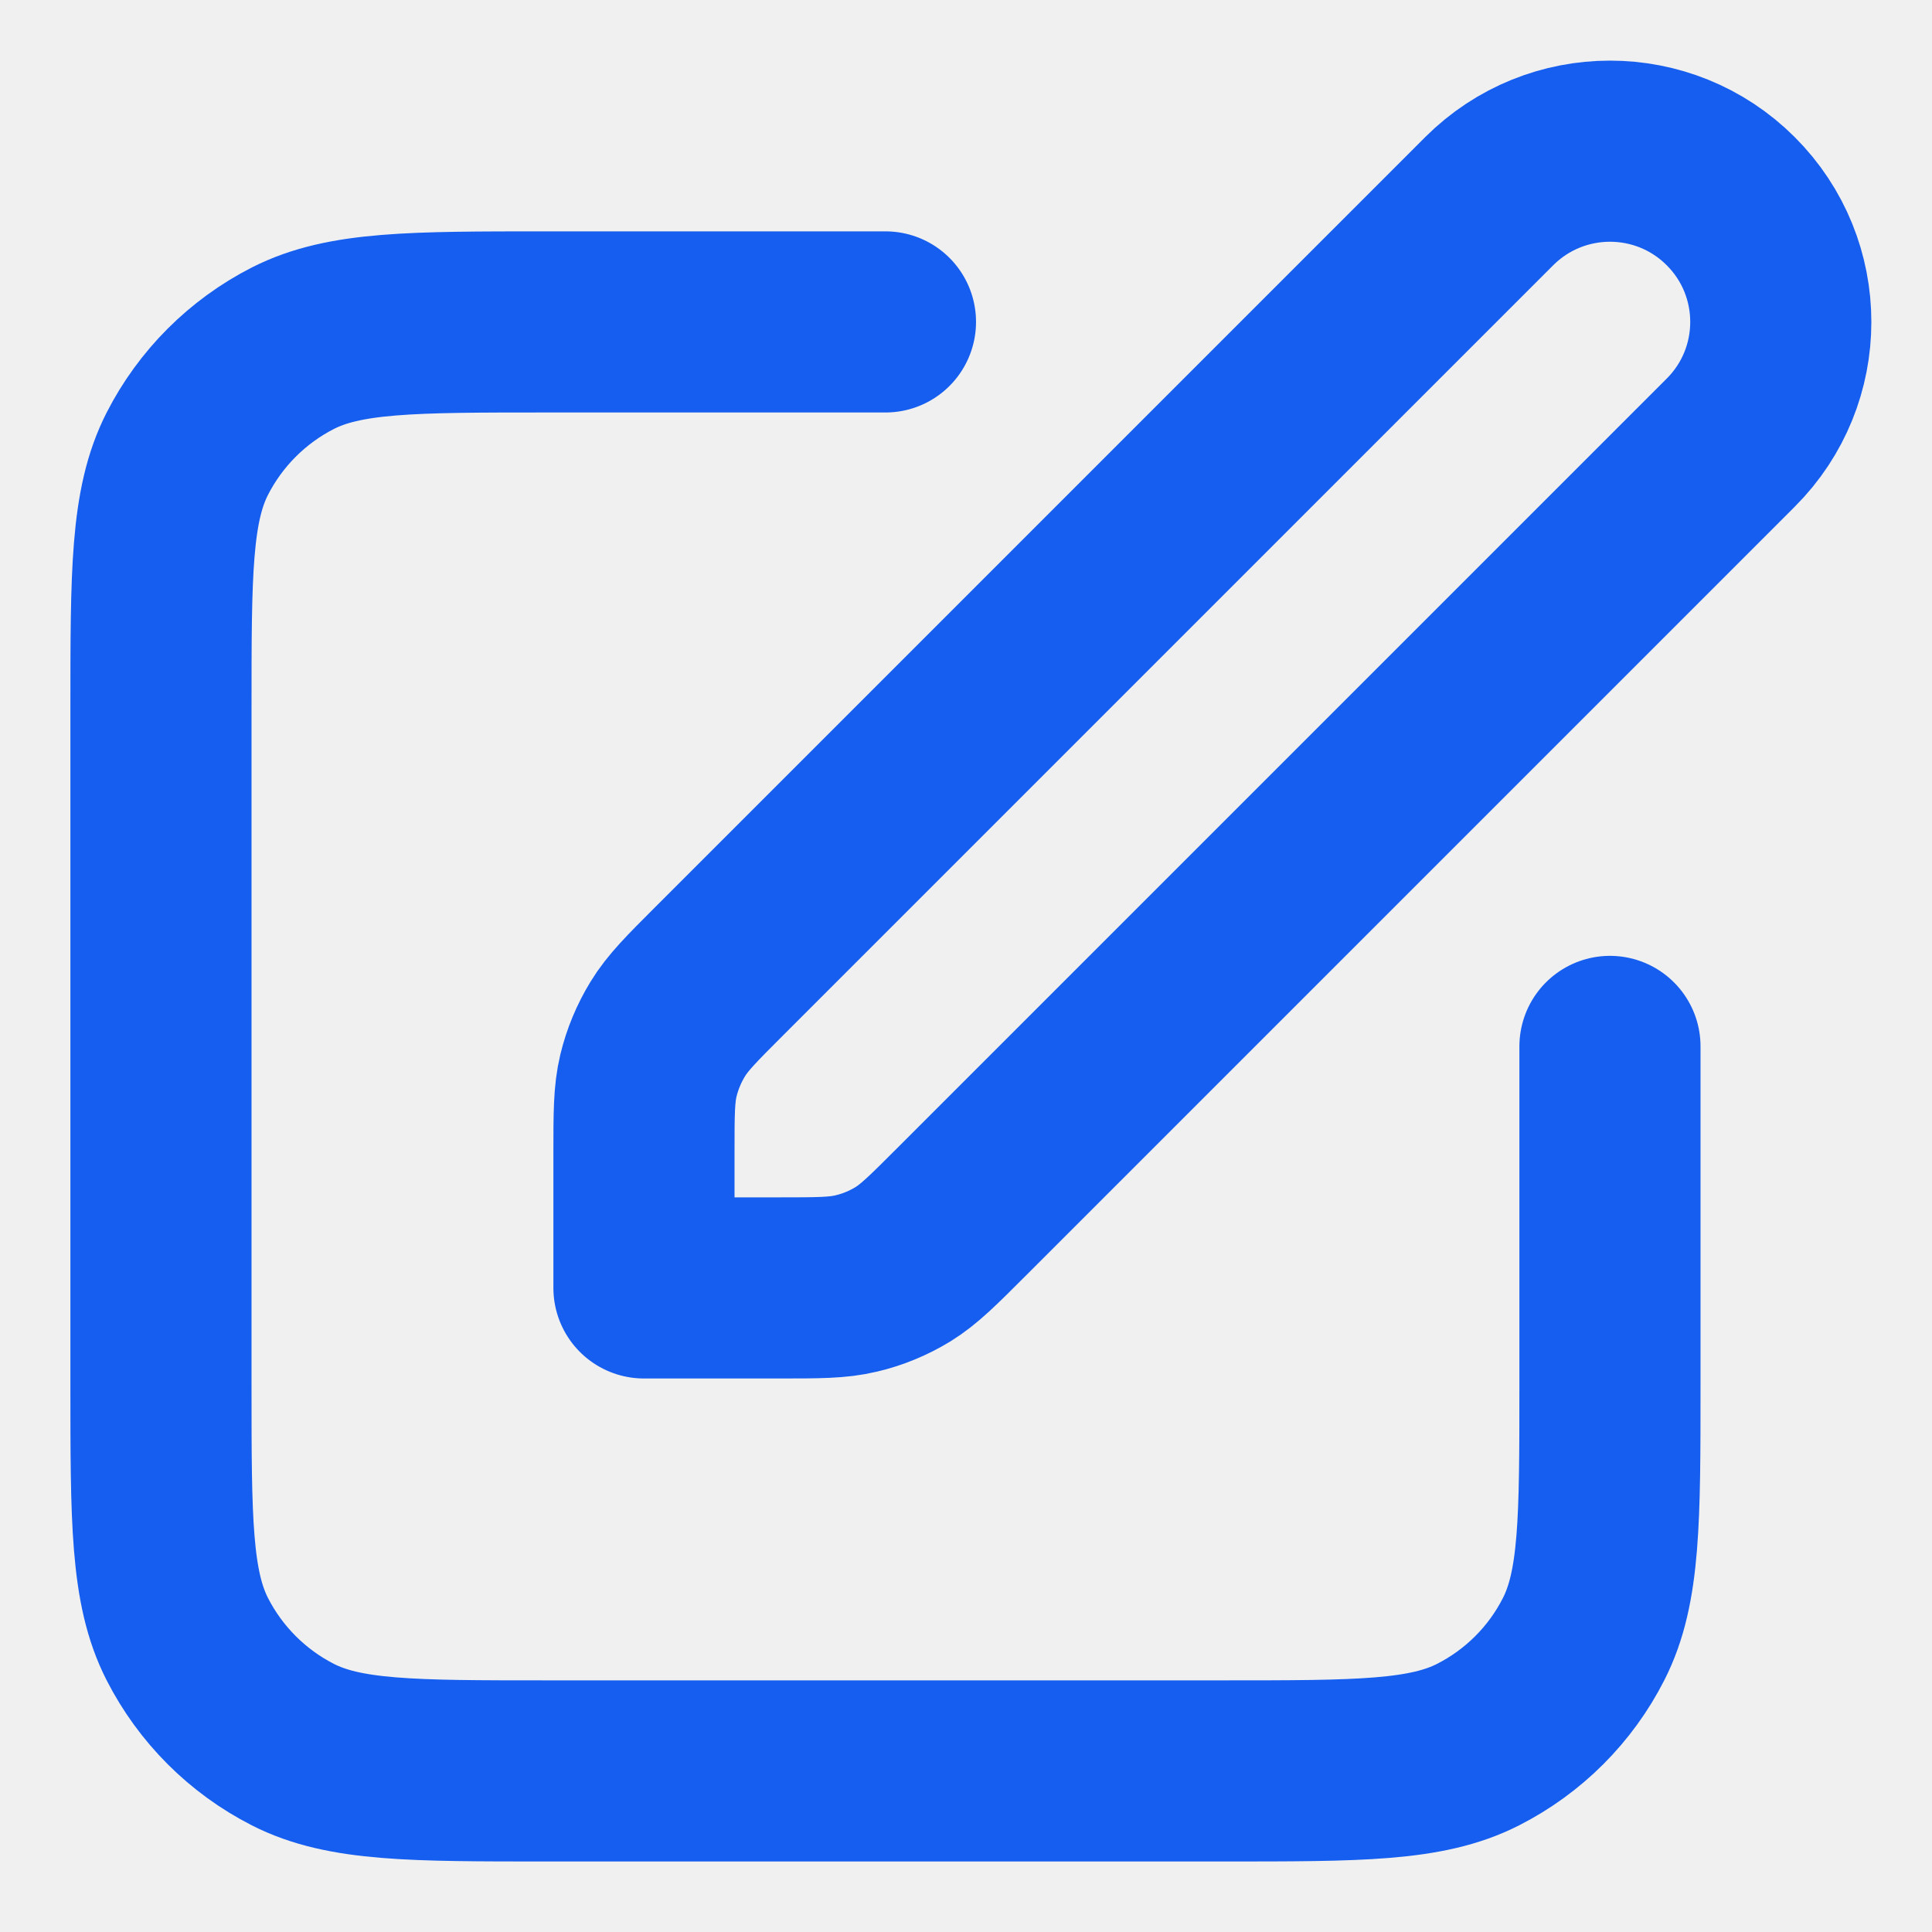
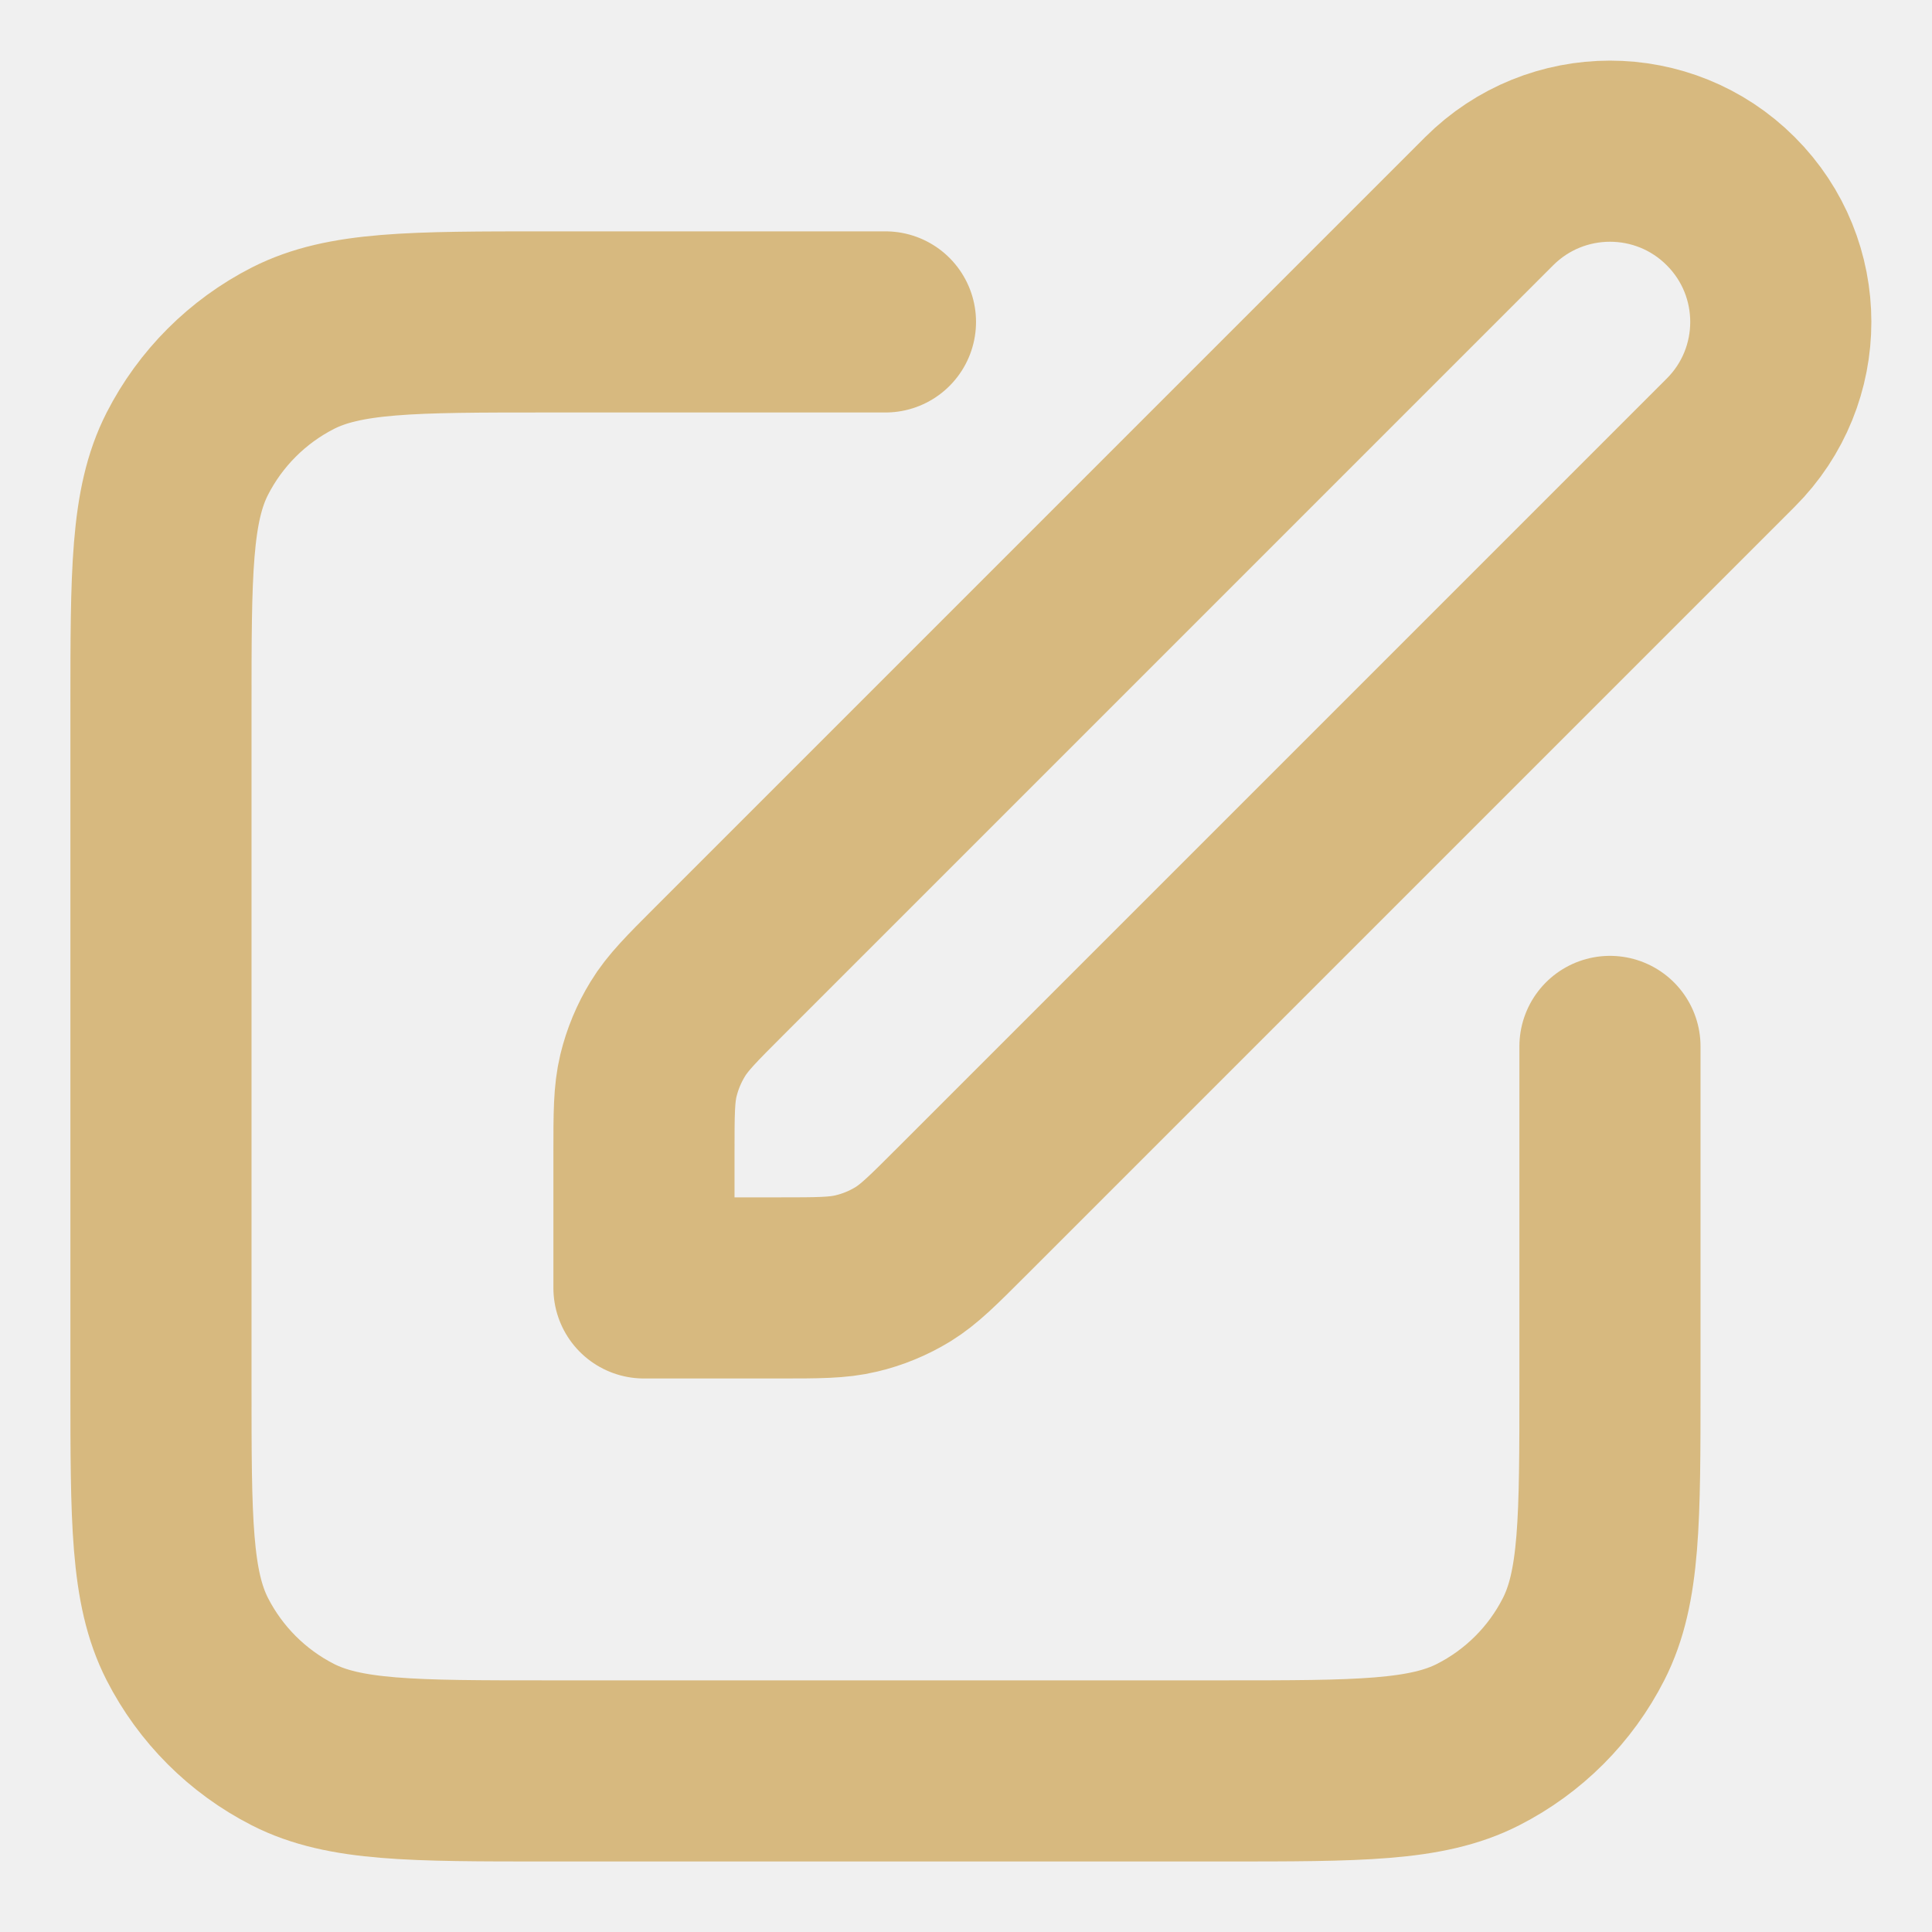
<svg xmlns="http://www.w3.org/2000/svg" width="16" height="16" viewBox="0 0 16 16" fill="none">
  <g id="edit-05" clip-path="url(#clip0_17249_52683)">
-     <path id="Icon" d="M7.333 2.666H4.533C3.413 2.666 2.853 2.666 2.425 2.884C2.049 3.076 1.743 3.382 1.551 3.758C1.333 4.186 1.333 4.746 1.333 5.866V11.466C1.333 12.586 1.333 13.146 1.551 13.574C1.743 13.95 2.049 14.256 2.425 14.448C2.853 14.666 3.413 14.666 4.533 14.666H10.133C11.253 14.666 11.813 14.666 12.241 14.448C12.618 14.256 12.924 13.95 13.115 13.574C13.333 13.146 13.333 12.586 13.333 11.466V8.666M5.333 10.666H6.45C6.776 10.666 6.939 10.666 7.092 10.629C7.228 10.597 7.358 10.543 7.478 10.47C7.612 10.387 7.727 10.272 7.958 10.041L14.333 3.666C14.886 3.114 14.886 2.218 14.333 1.666C13.781 1.114 12.886 1.114 12.333 1.666L5.958 8.041C5.727 8.272 5.612 8.387 5.53 8.522C5.457 8.641 5.403 8.771 5.37 8.907C5.333 9.061 5.333 9.224 5.333 9.55V10.666Z" stroke="#155EEF" stroke-width="1.5" stroke-linecap="round" stroke-linejoin="round" />
+     <path id="Icon" d="M7.333 2.666H4.533C3.413 2.666 2.853 2.666 2.425 2.884C2.049 3.076 1.743 3.382 1.551 3.758C1.333 4.186 1.333 4.746 1.333 5.866V11.466C1.333 12.586 1.333 13.146 1.551 13.574C1.743 13.95 2.049 14.256 2.425 14.448C2.853 14.666 3.413 14.666 4.533 14.666H10.133C11.253 14.666 11.813 14.666 12.241 14.448C12.618 14.256 12.924 13.95 13.115 13.574C13.333 13.146 13.333 12.586 13.333 11.466V8.666M5.333 10.666H6.45C6.776 10.666 6.939 10.666 7.092 10.629C7.228 10.597 7.358 10.543 7.478 10.47C7.612 10.387 7.727 10.272 7.958 10.041L14.333 3.666C14.886 3.114 14.886 2.218 14.333 1.666C13.781 1.114 12.886 1.114 12.333 1.666L5.958 8.041C5.727 8.272 5.612 8.387 5.53 8.522C5.457 8.641 5.403 8.771 5.37 8.907C5.333 9.061 5.333 9.224 5.333 9.55V10.666Z" stroke="#d7b97f" stroke-width="1.5" stroke-linecap="round" stroke-linejoin="round" />
  </g>
  <defs>
    <clipPath id="clip0_17249_52683">
      <rect width="16" height="16" fill="white" />
    </clipPath>
  </defs>
</svg>
